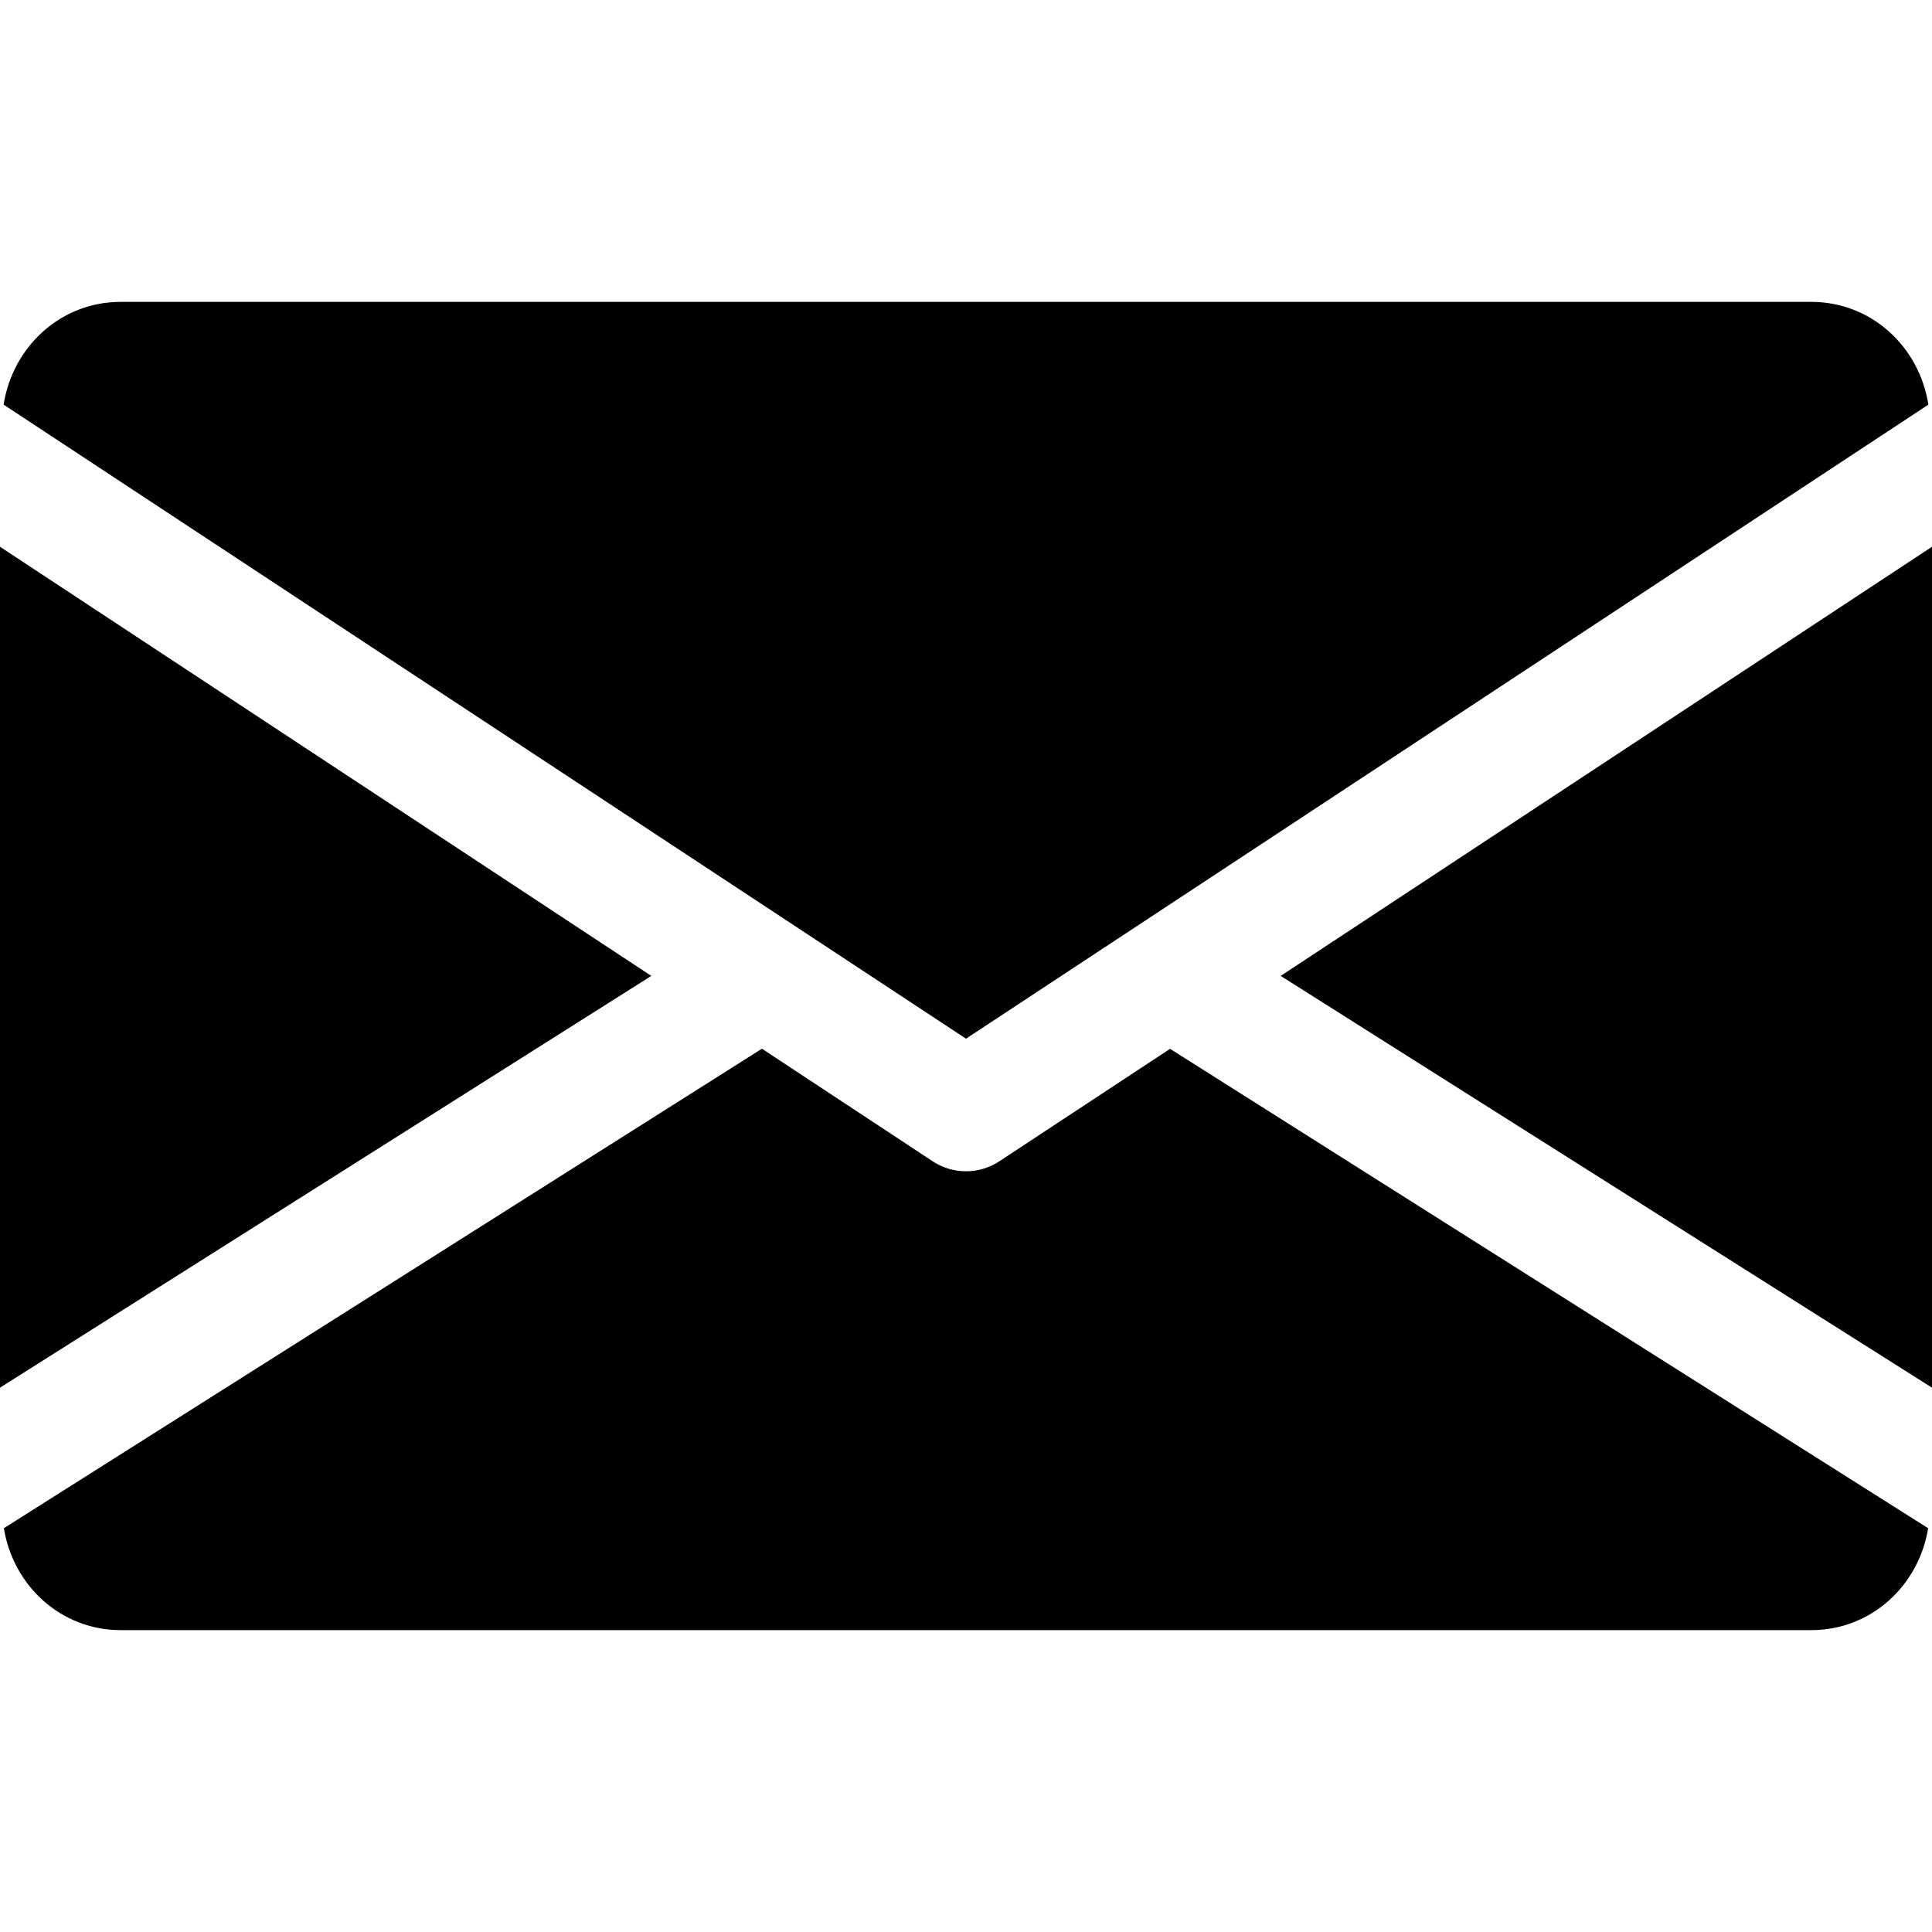
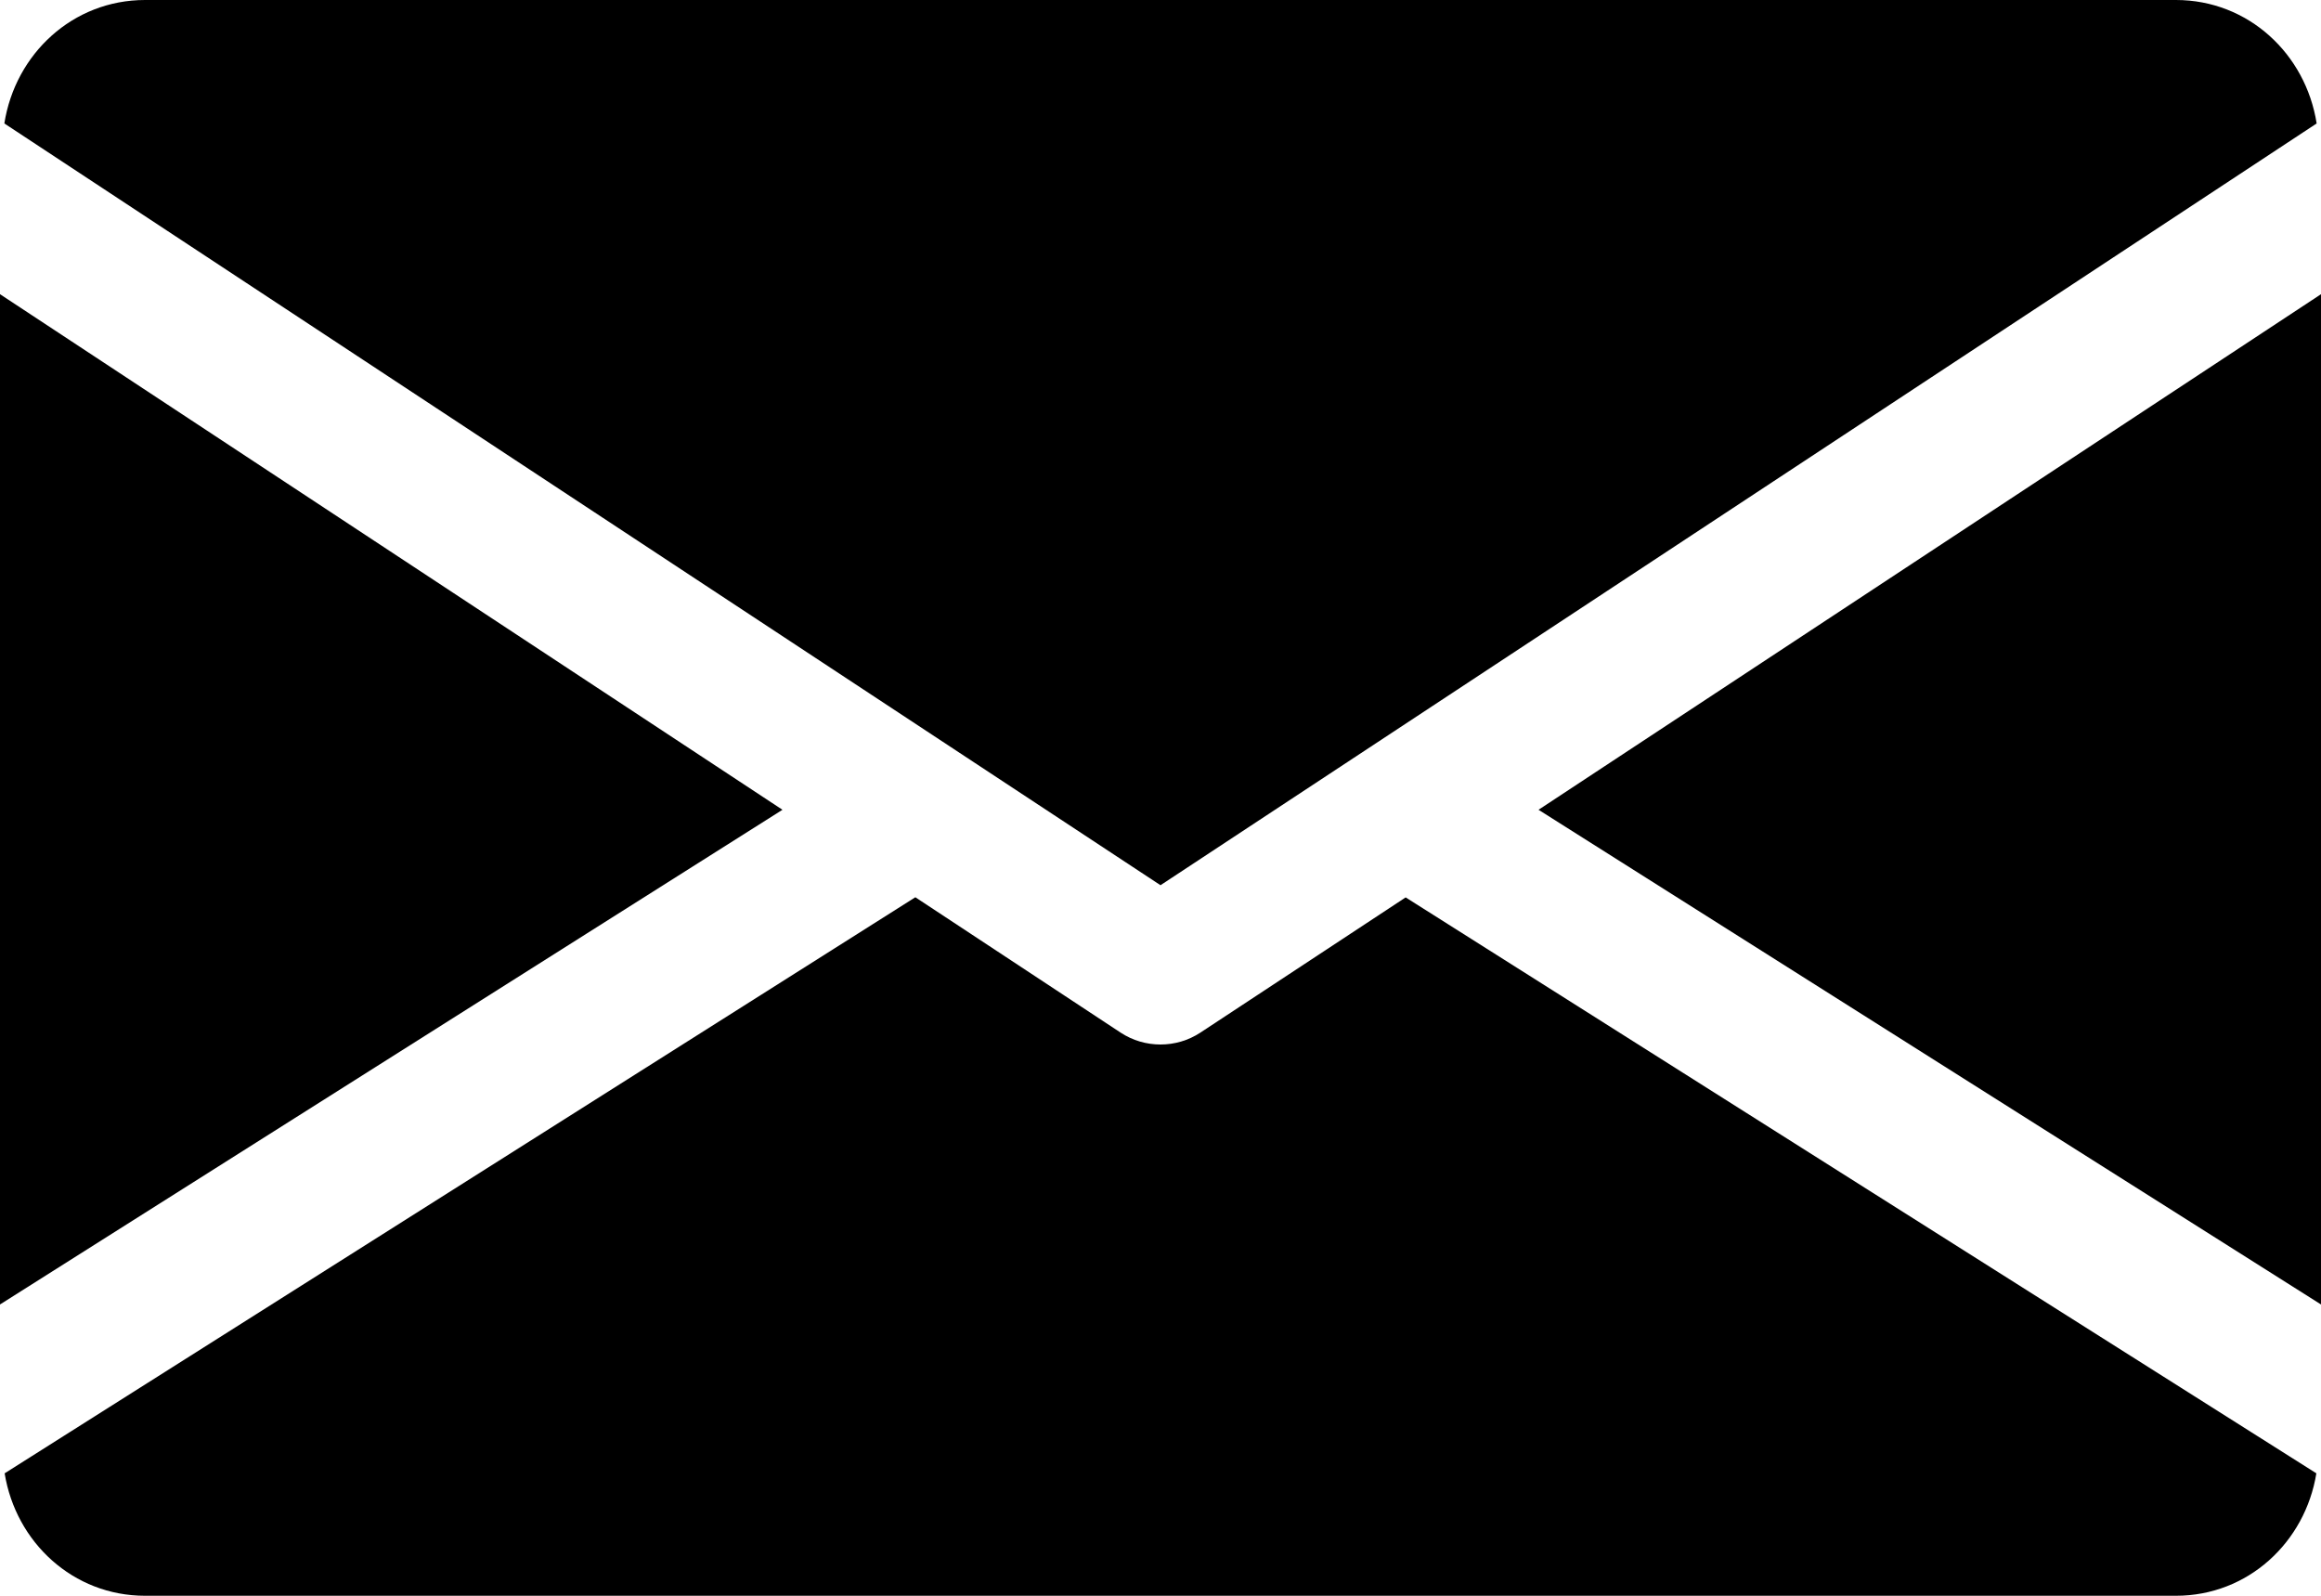
- <svg xmlns="http://www.w3.org/2000/svg" version="1.1" id="Capa_1" x="0px" y="0px" viewBox="0 0 512 512" style="enable-background:new 0 0 512 512;" xml:space="preserve">
-   <g>
-     <g>
-       <polygon points="339.392,258.624 512,367.744 512,144.896   " />
+ <svg xmlns="http://www.w3.org/2000/svg" version="1.1" id="Capa_1" x="0px" y="0px" viewBox="0 0 32 22" xml:space="preserve" width="32" height="22">
+   <defs id="defs1644" />
+   <g id="g1591" transform="matrix(0.0625,0,0,0.0625,0,-5)">
+     <g id="g1589">
+       <polygon points="339.392,258.624 512,367.744 512,144.896 " id="polygon1587" />
    </g>
  </g>
-   <g>
-     <g>
-       <polygon points="0,144.896 0,367.744 172.608,258.624   " />
+   <g id="g1597" transform="matrix(0.0625,0,0,0.0625,0,-5)">
+     <g id="g1595">
+       <polygon points="0,144.896 0,367.744 172.608,258.624 " id="polygon1593" />
    </g>
  </g>
-   <g>
-     <g>
-       <path d="M480,80H32C16.032,80,3.36,91.904,0.96,107.232L256,275.264l255.04-168.032C508.64,91.904,495.968,80,480,80z" />
+   <g id="g1603" transform="matrix(0.0625,0,0,0.0625,0,-5)">
+     <g id="g1601">
+       <path d="M 480,80 H 32 C 16.032,80 3.36,91.904 0.96,107.232 L 256,275.264 511.04,107.232 C 508.64,91.904 495.968,80 480,80 Z" id="path1599" />
    </g>
  </g>
-   <g>
-     <g>
-       <path d="M310.08,277.952l-45.28,29.824c-2.688,1.76-5.728,2.624-8.8,2.624c-3.072,0-6.112-0.864-8.8-2.624l-45.28-29.856    L1.024,404.992C3.488,420.192,16.096,432,32,432h448c15.904,0,28.512-11.808,30.976-27.008L310.08,277.952z" />
+   <g id="g1609" transform="matrix(0.0625,0,0,0.0625,0,-5)">
+     <g id="g1607">
+       <path d="m 310.08,277.952 -45.28,29.824 c -2.688,1.76 -5.728,2.624 -8.8,2.624 -3.072,0 -6.112,-0.864 -8.8,-2.624 L 201.92,277.92 1.024,404.992 C 3.488,420.192 16.096,432 32,432 h 448 c 15.904,0 28.512,-11.808 30.976,-27.008 z" id="path1605" />
    </g>
  </g>
-   <g>
+   <g id="g1611" transform="translate(0,-410)">
</g>
-   <g>
+   <g id="g1613" transform="translate(0,-410)">
</g>
-   <g>
+   <g id="g1615" transform="translate(0,-410)">
</g>
-   <g>
+   <g id="g1617" transform="translate(0,-410)">
</g>
-   <g>
+   <g id="g1619" transform="translate(0,-410)">
</g>
-   <g>
+   <g id="g1621" transform="translate(0,-410)">
</g>
-   <g>
+   <g id="g1623" transform="translate(0,-410)">
</g>
-   <g>
+   <g id="g1625" transform="translate(0,-410)">
</g>
-   <g>
+   <g id="g1627" transform="translate(0,-410)">
</g>
-   <g>
+   <g id="g1629" transform="translate(0,-410)">
</g>
-   <g>
+   <g id="g1631" transform="translate(0,-410)">
</g>
-   <g>
+   <g id="g1633" transform="translate(0,-410)">
</g>
-   <g>
+   <g id="g1635" transform="translate(0,-410)">
</g>
-   <g>
+   <g id="g1637" transform="translate(0,-410)">
</g>
-   <g>
+   <g id="g1639" transform="translate(0,-410)">
</g>
</svg>
